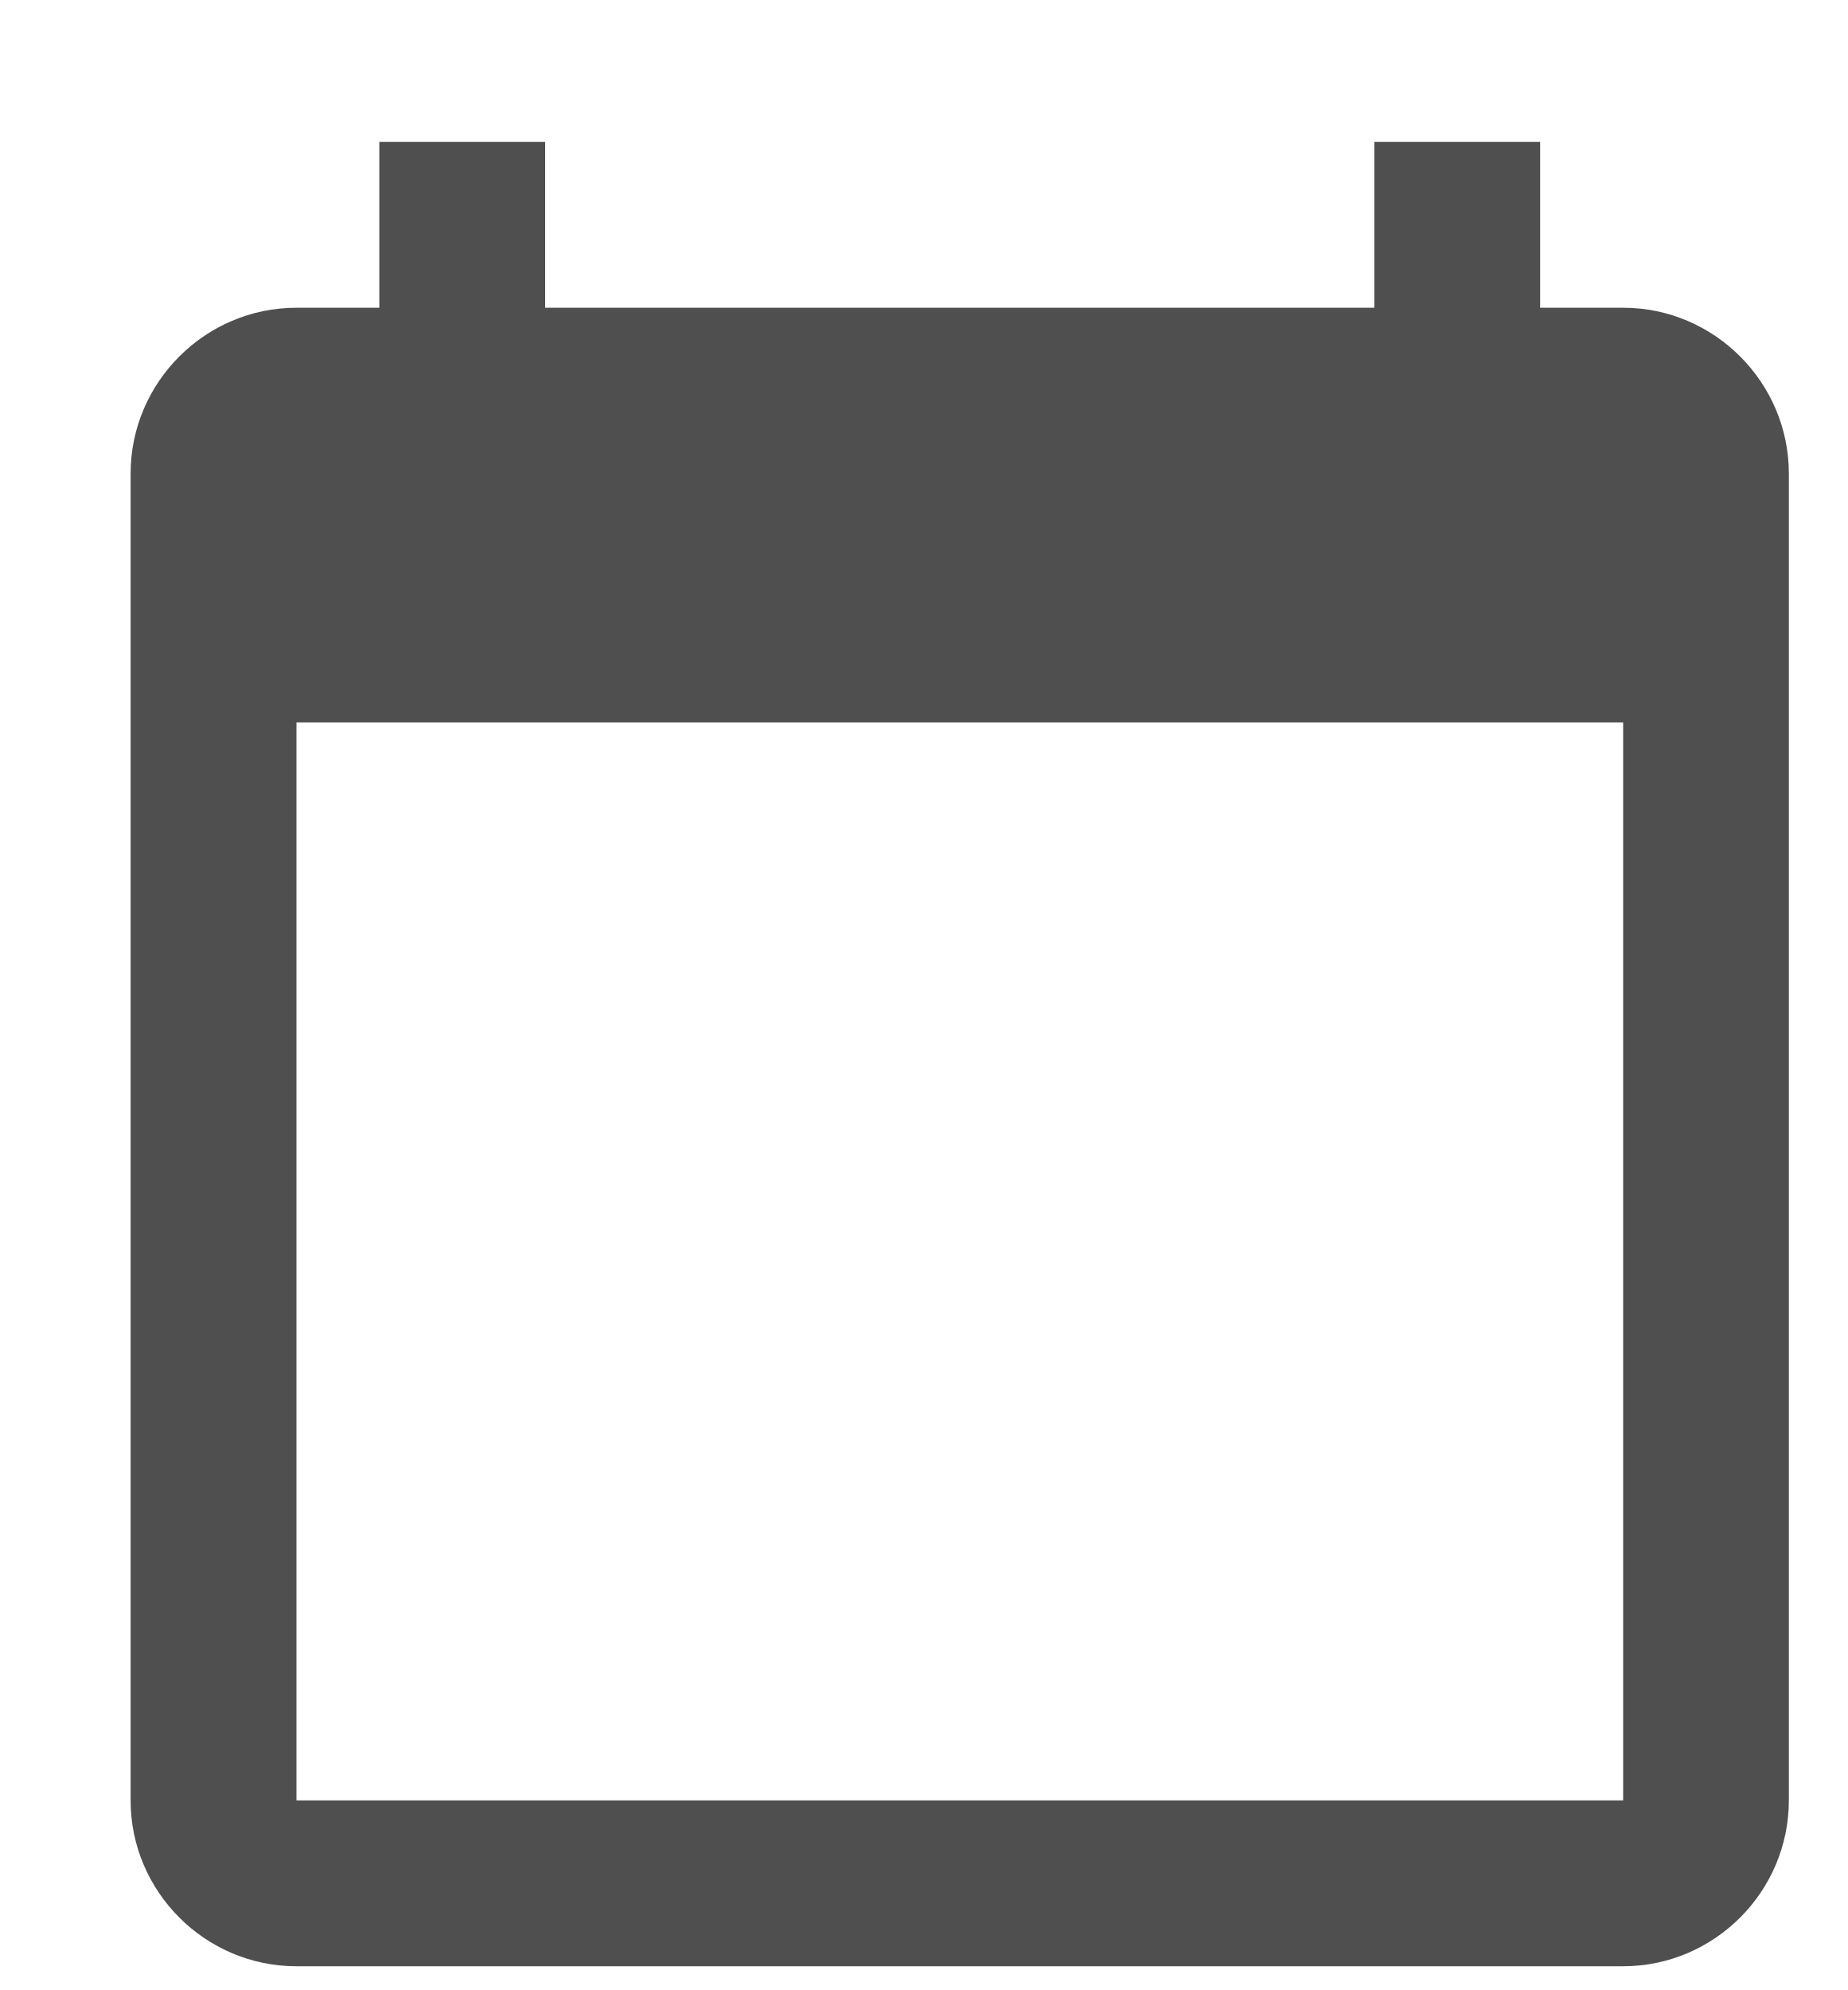
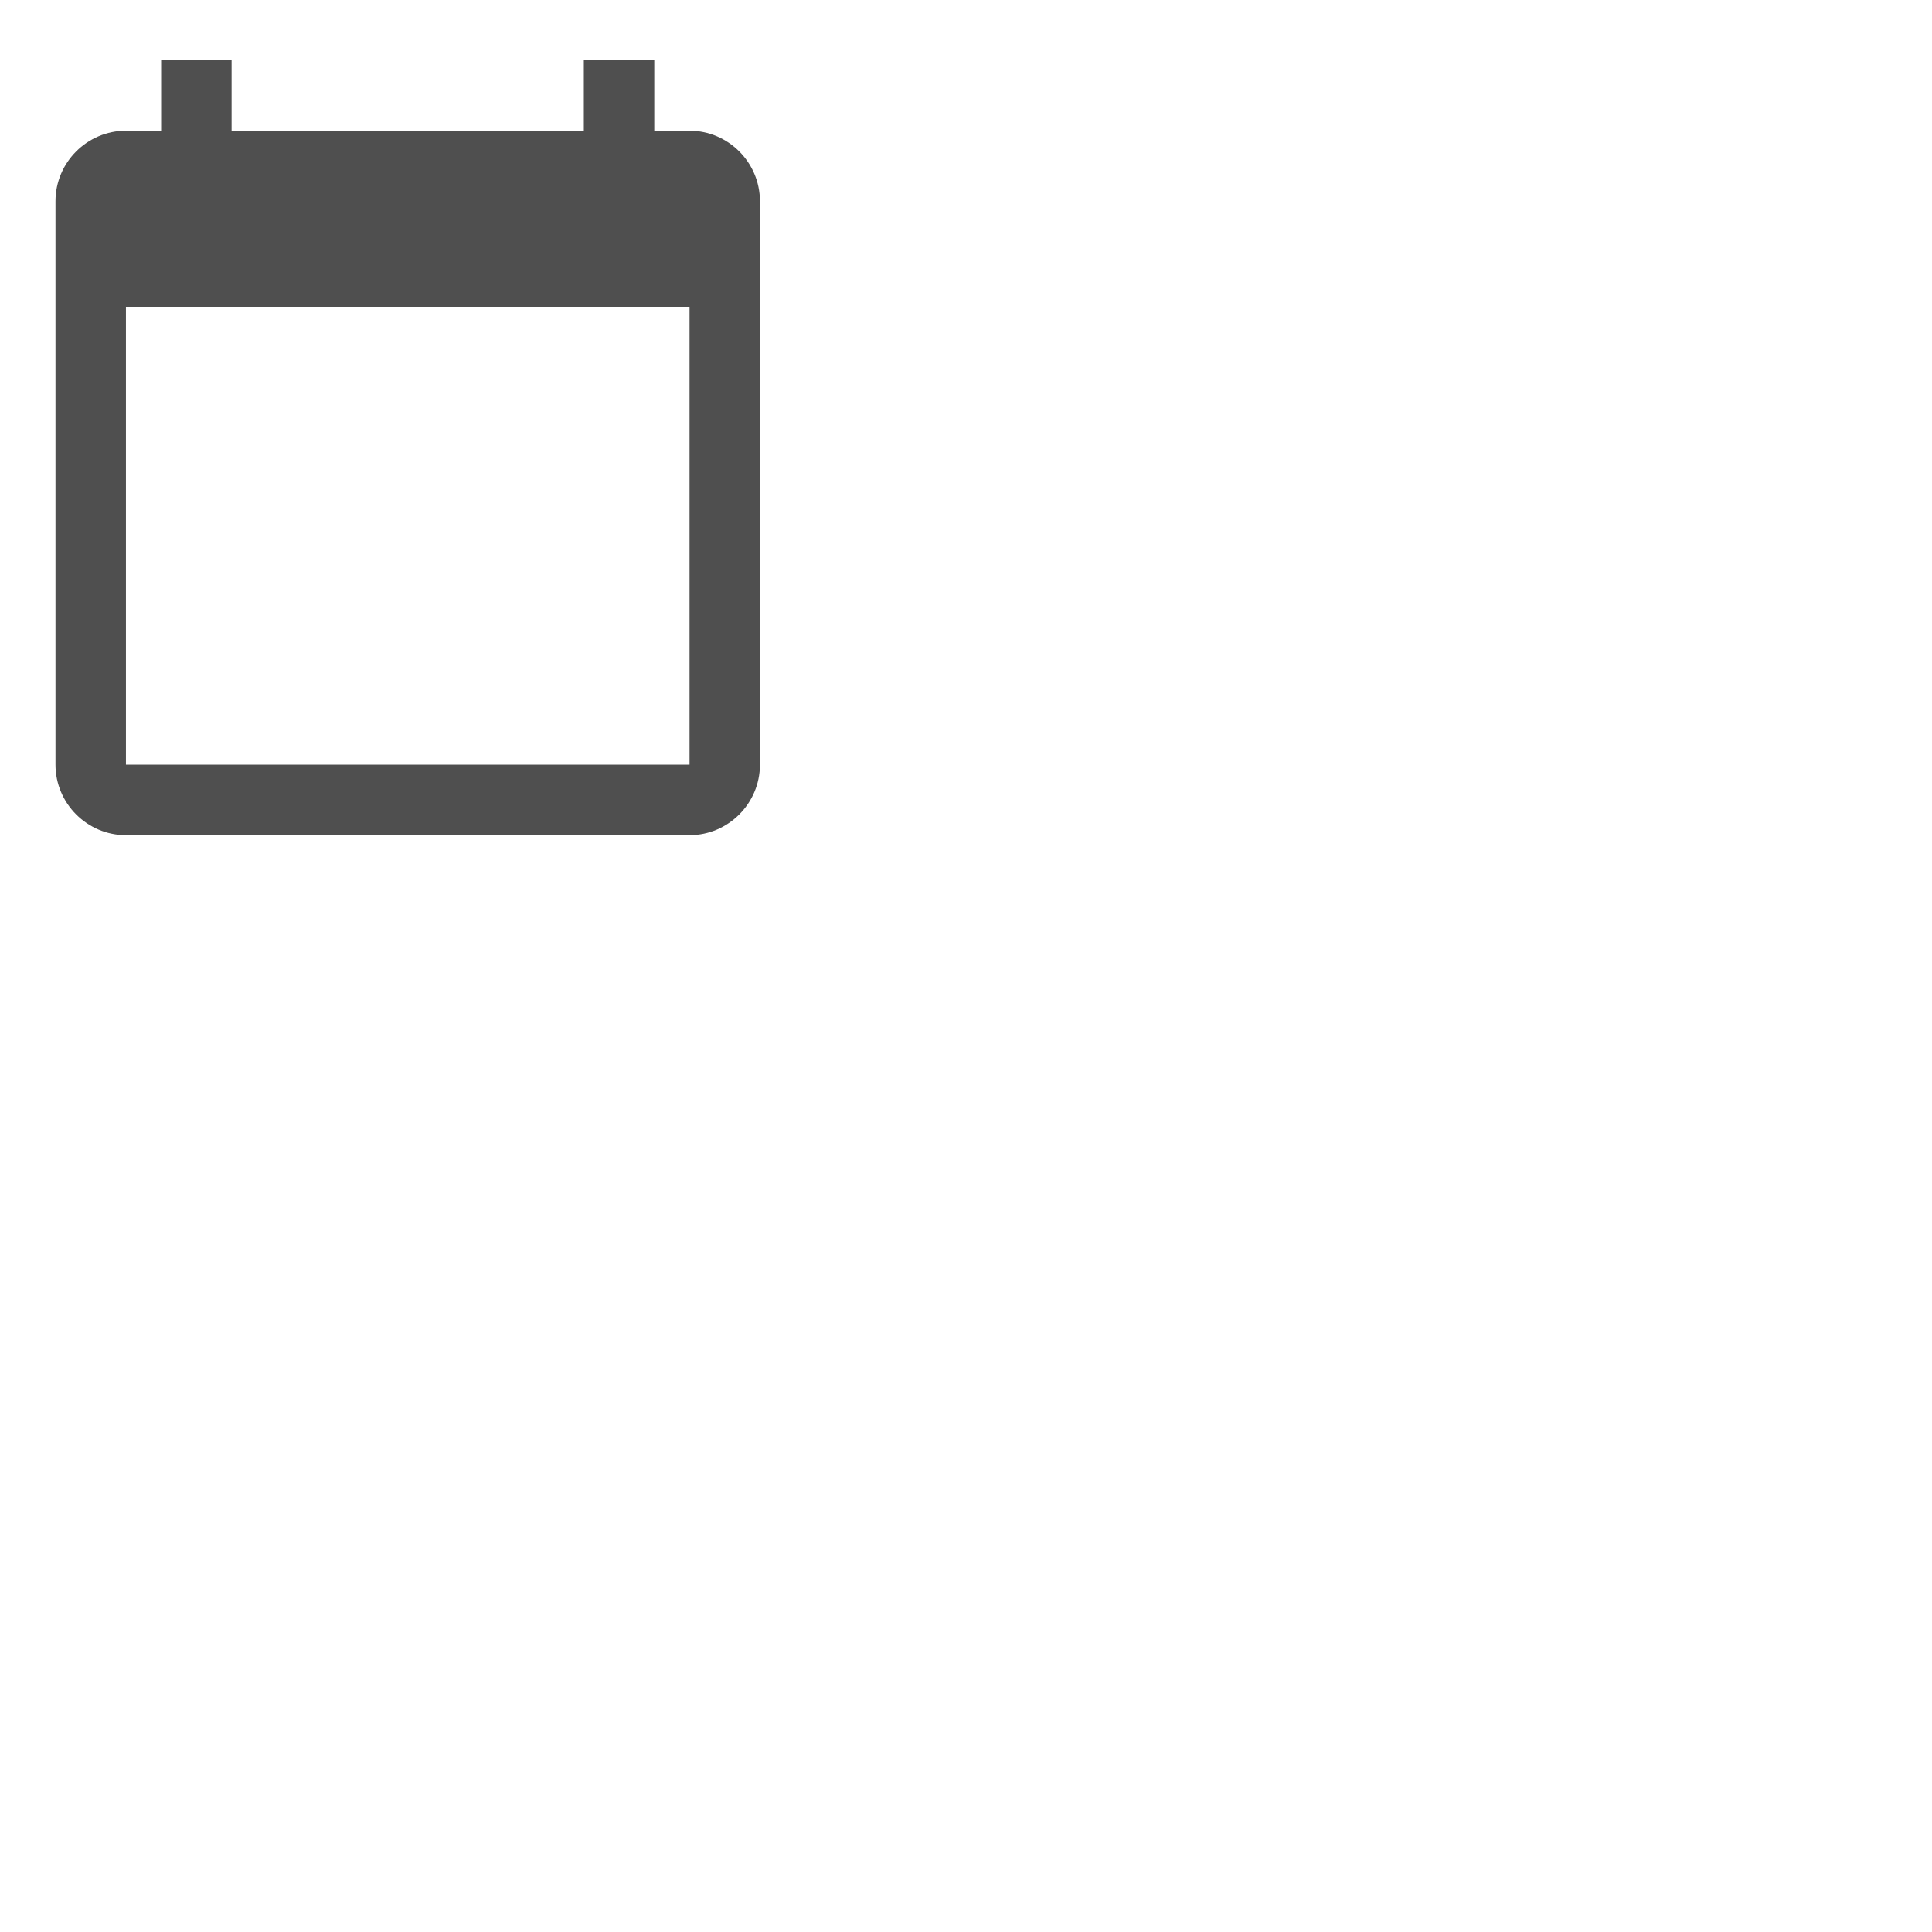
- <svg xmlns="http://www.w3.org/2000/svg" width="13" height="14" viewBox="0 0 13 14" fill="none">
+ <svg xmlns="http://www.w3.org/2000/svg" width="32" height="32" viewBox="0 0 32 32" fill="none">
  <path d="M11.421 2.165H10.837V0.998H9.67V2.165H3.836V0.998H2.669V2.165H2.086C1.444 2.165 0.919 2.69 0.919 3.332V12.666C0.919 13.308 1.444 13.833 2.086 13.833H11.421C12.062 13.833 12.587 13.308 12.587 12.666V3.332C12.587 2.69 12.062 2.165 11.421 2.165ZM11.421 12.666H2.086V5.082H11.421V12.666Z" fill="#4F4F4F" />
</svg>
